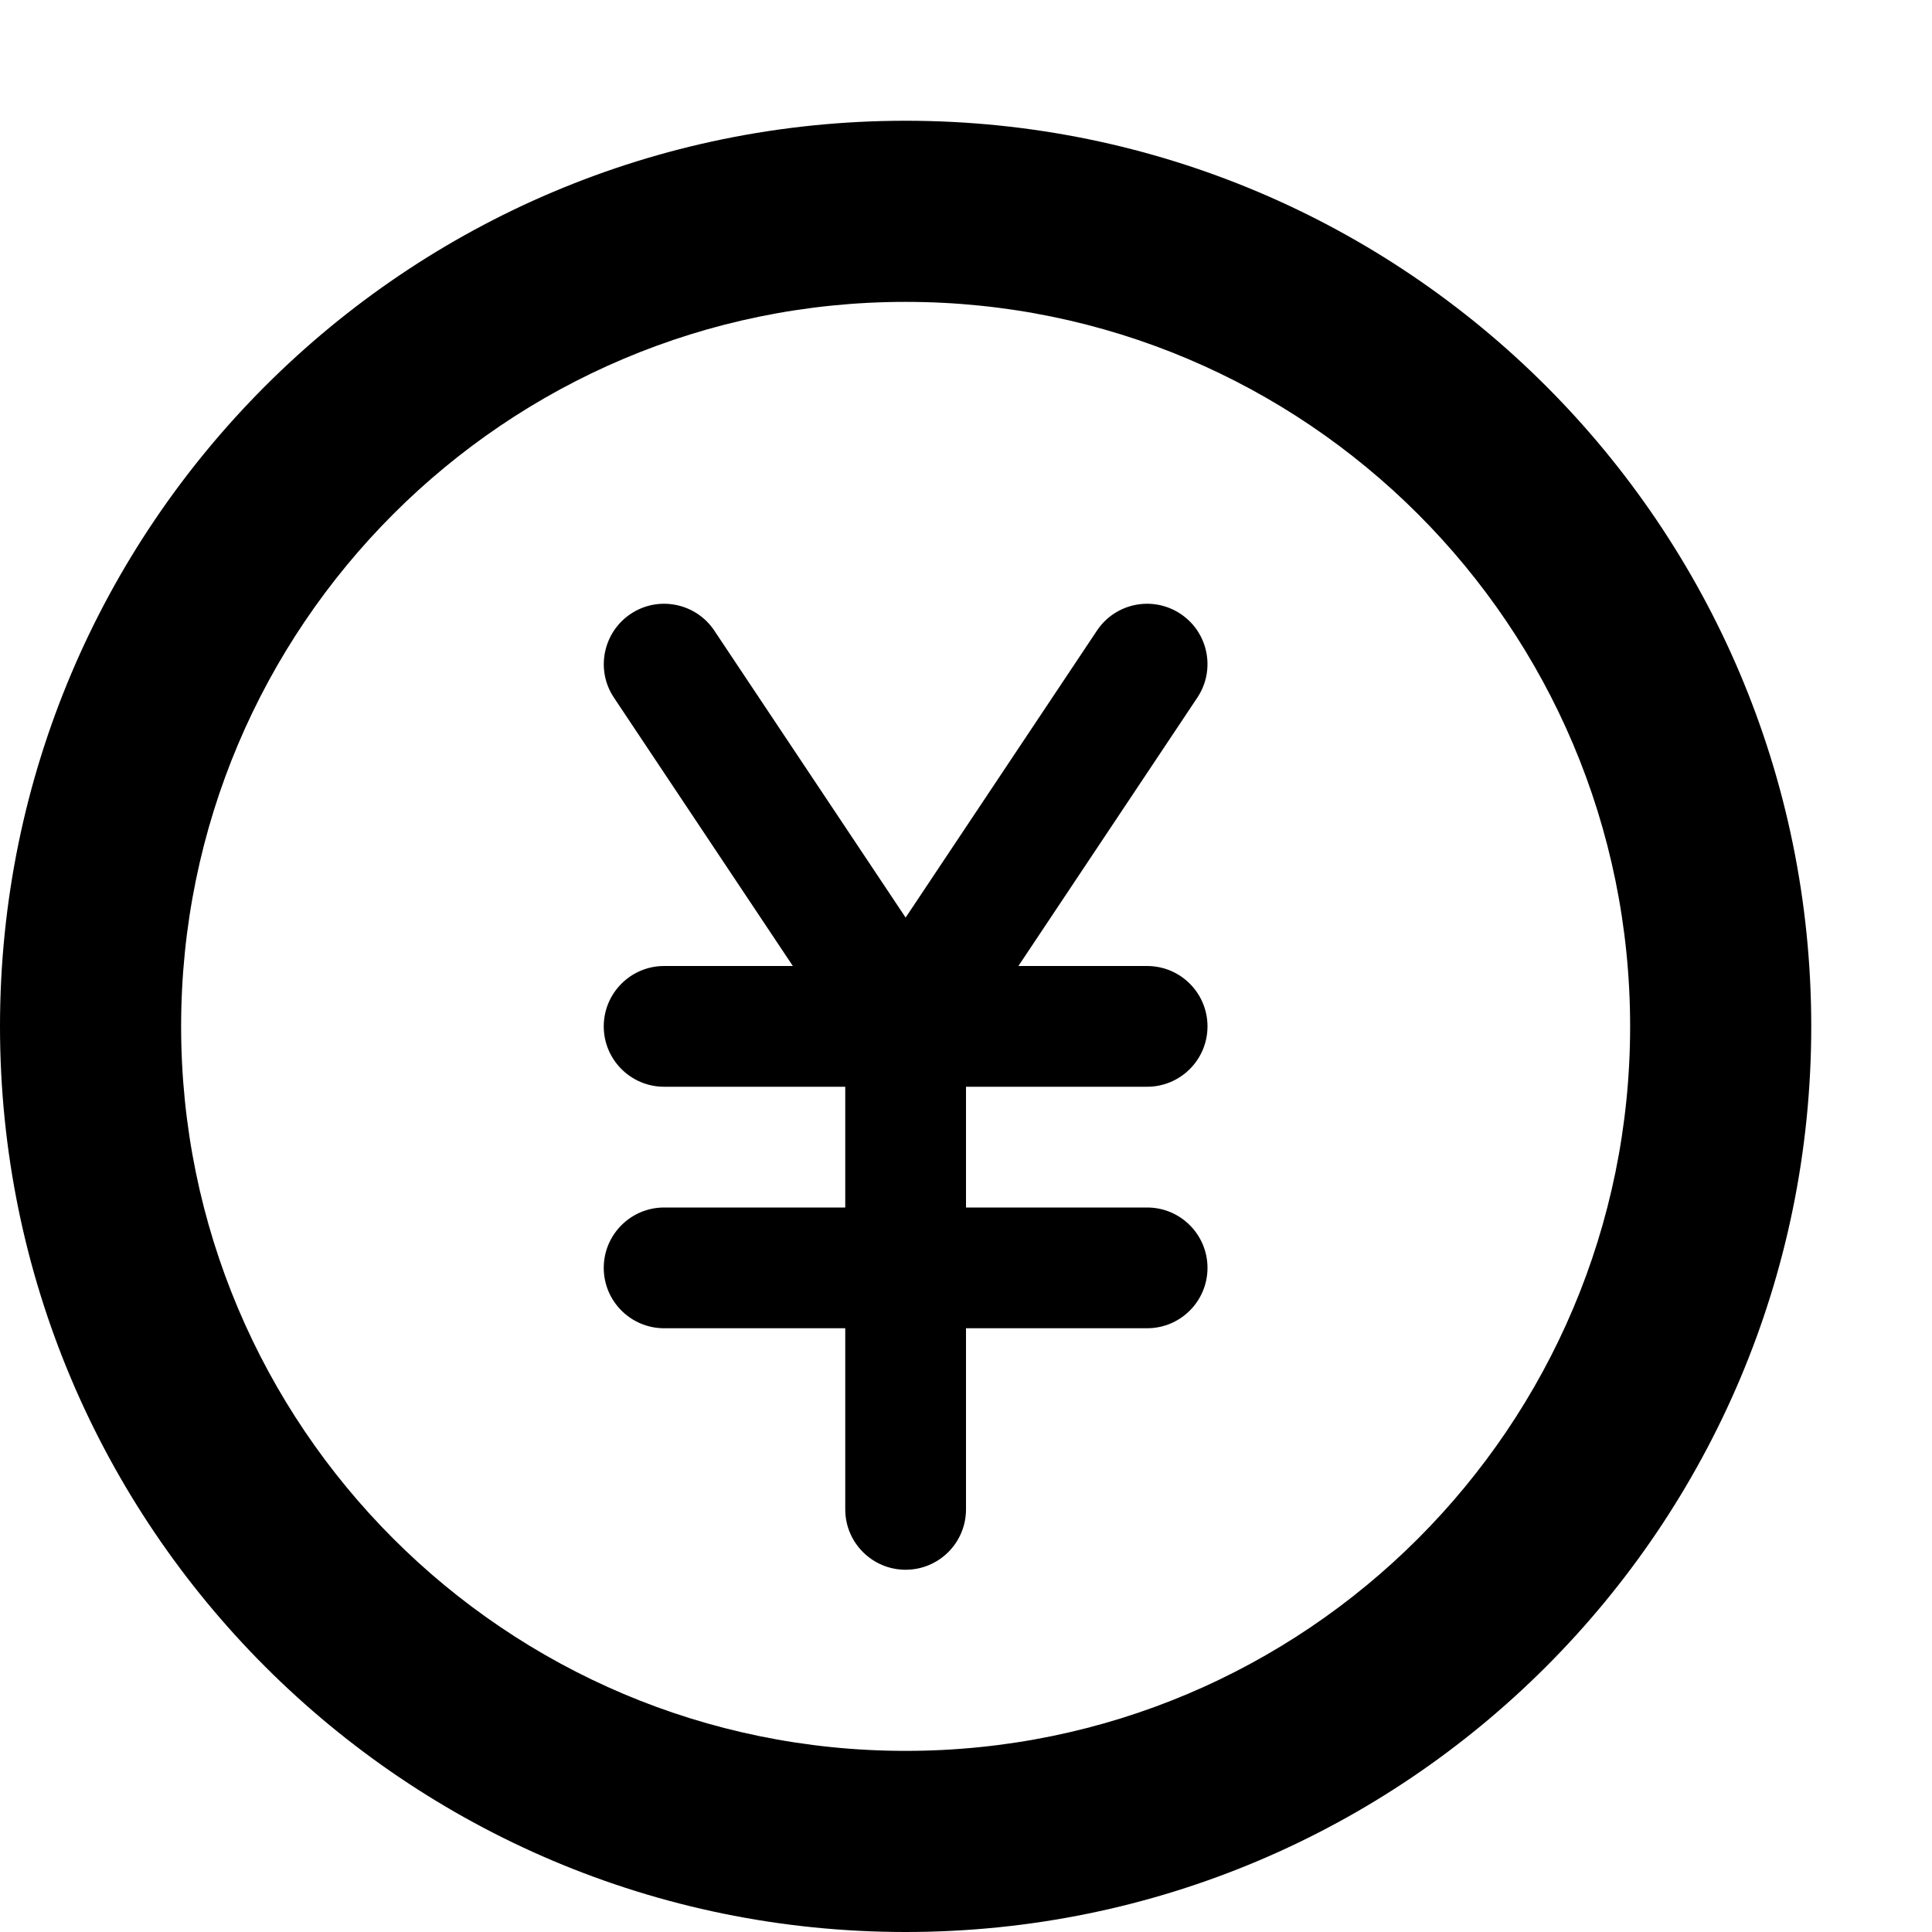
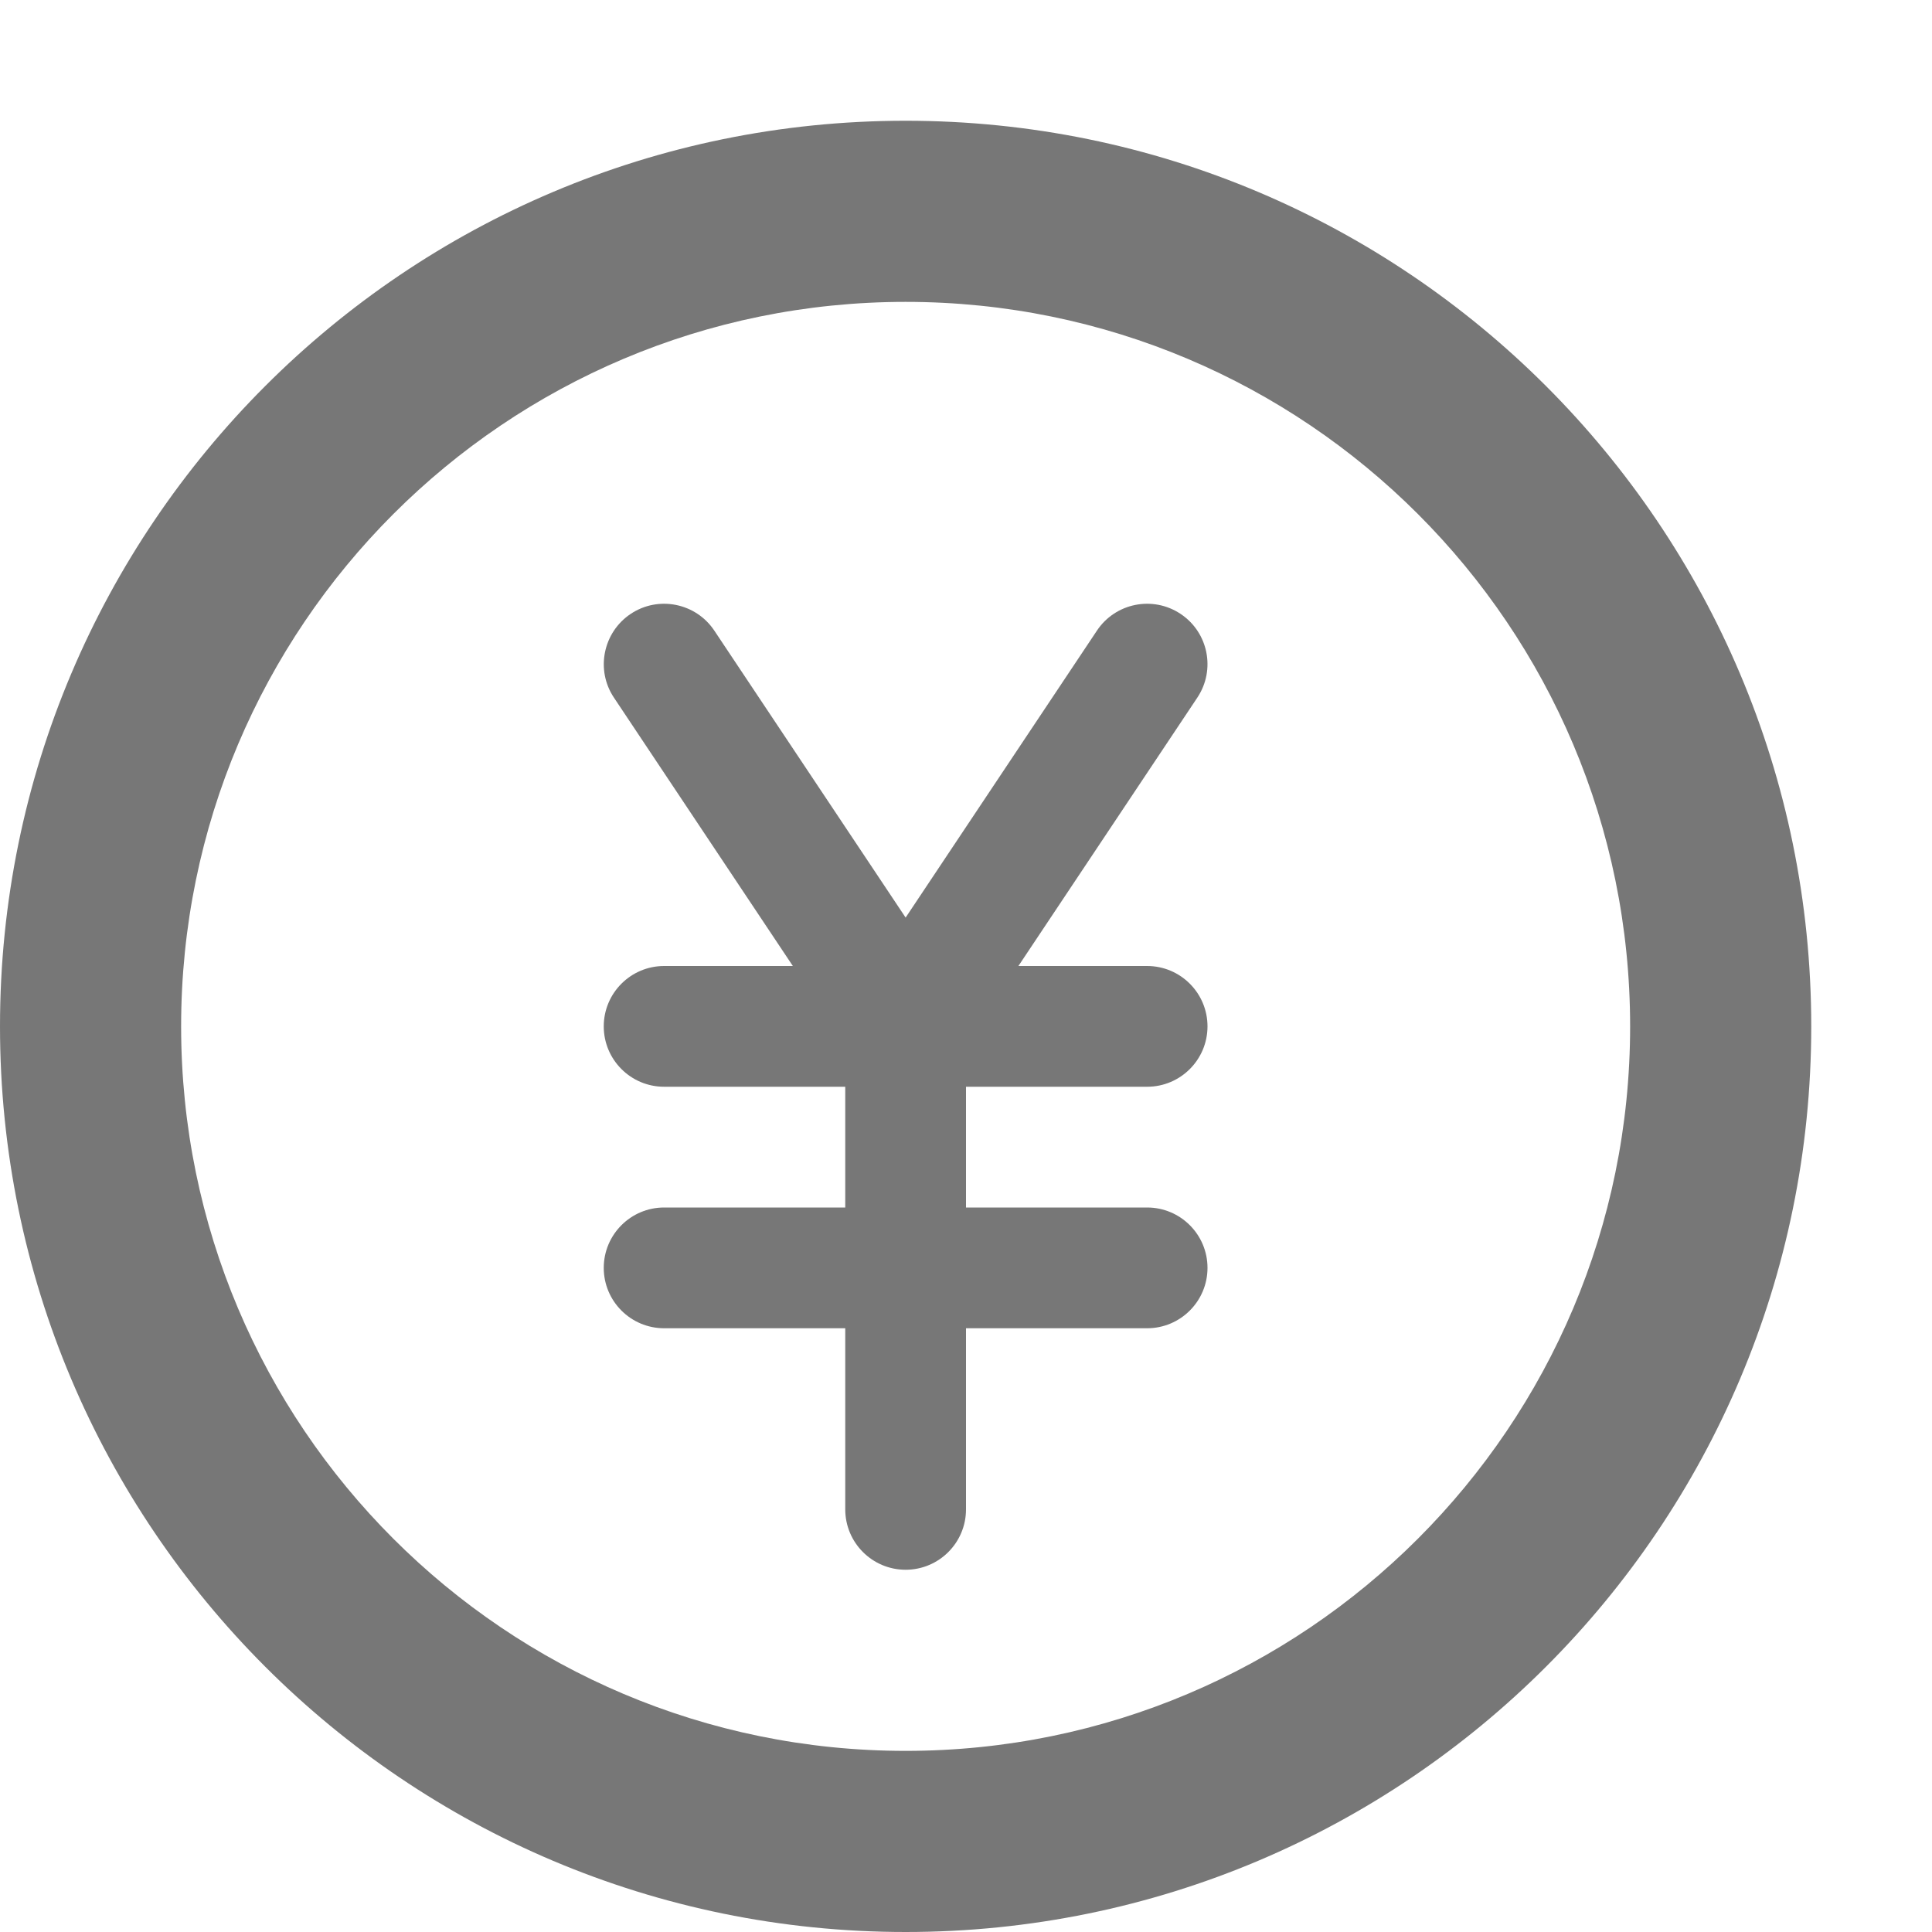
<svg xmlns="http://www.w3.org/2000/svg" version="1.1" width="16" height="16" viewBox="0 0 16 16">
+   <style>
+ *{ fill: #777 }
+ </style>
  <path d="M7.5 1c-4.142 0-7.5 3.358-7.5 7.5s3.358 7.5 7.5 7.5c4.142 0 7.5-3.358 7.5-7.5s-3.358-7.5-7.5-7.5zM7.5 14.5c-3.314 0-6-2.686-6-6s2.686-6 6-6c3.314 0 6 2.686 6 6s-2.686 6-6 6z" />
  <path d="M9.5 9c0.276 0 0.5-0.224 0.5-0.5s-0.224-0.5-0.5-0.5h-1.066l1.482-2.223c0.153-0.23 0.091-0.54-0.139-0.693s-0.54-0.091-0.693 0.139l-1.584 2.376-1.584-2.376c-0.153-0.23-0.464-0.292-0.693-0.139s-0.292 0.464-0.139 0.693l1.482 2.223h-1.066c-0.276 0-0.5 0.224-0.5 0.5s0.224 0.5 0.5 0.5h1.5v1h-1.5c-0.276 0-0.5 0.224-0.5 0.5s0.224 0.5 0.5 0.5h1.5v1.5c0 0.276 0.224 0.5 0.5 0.5s0.5-0.224 0.5-0.5v-1.5h1.5c0.276 0 0.5-0.224 0.5-0.5s-0.224-0.5-0.5-0.5h-1.5v-1h1.5z" />
</svg>
